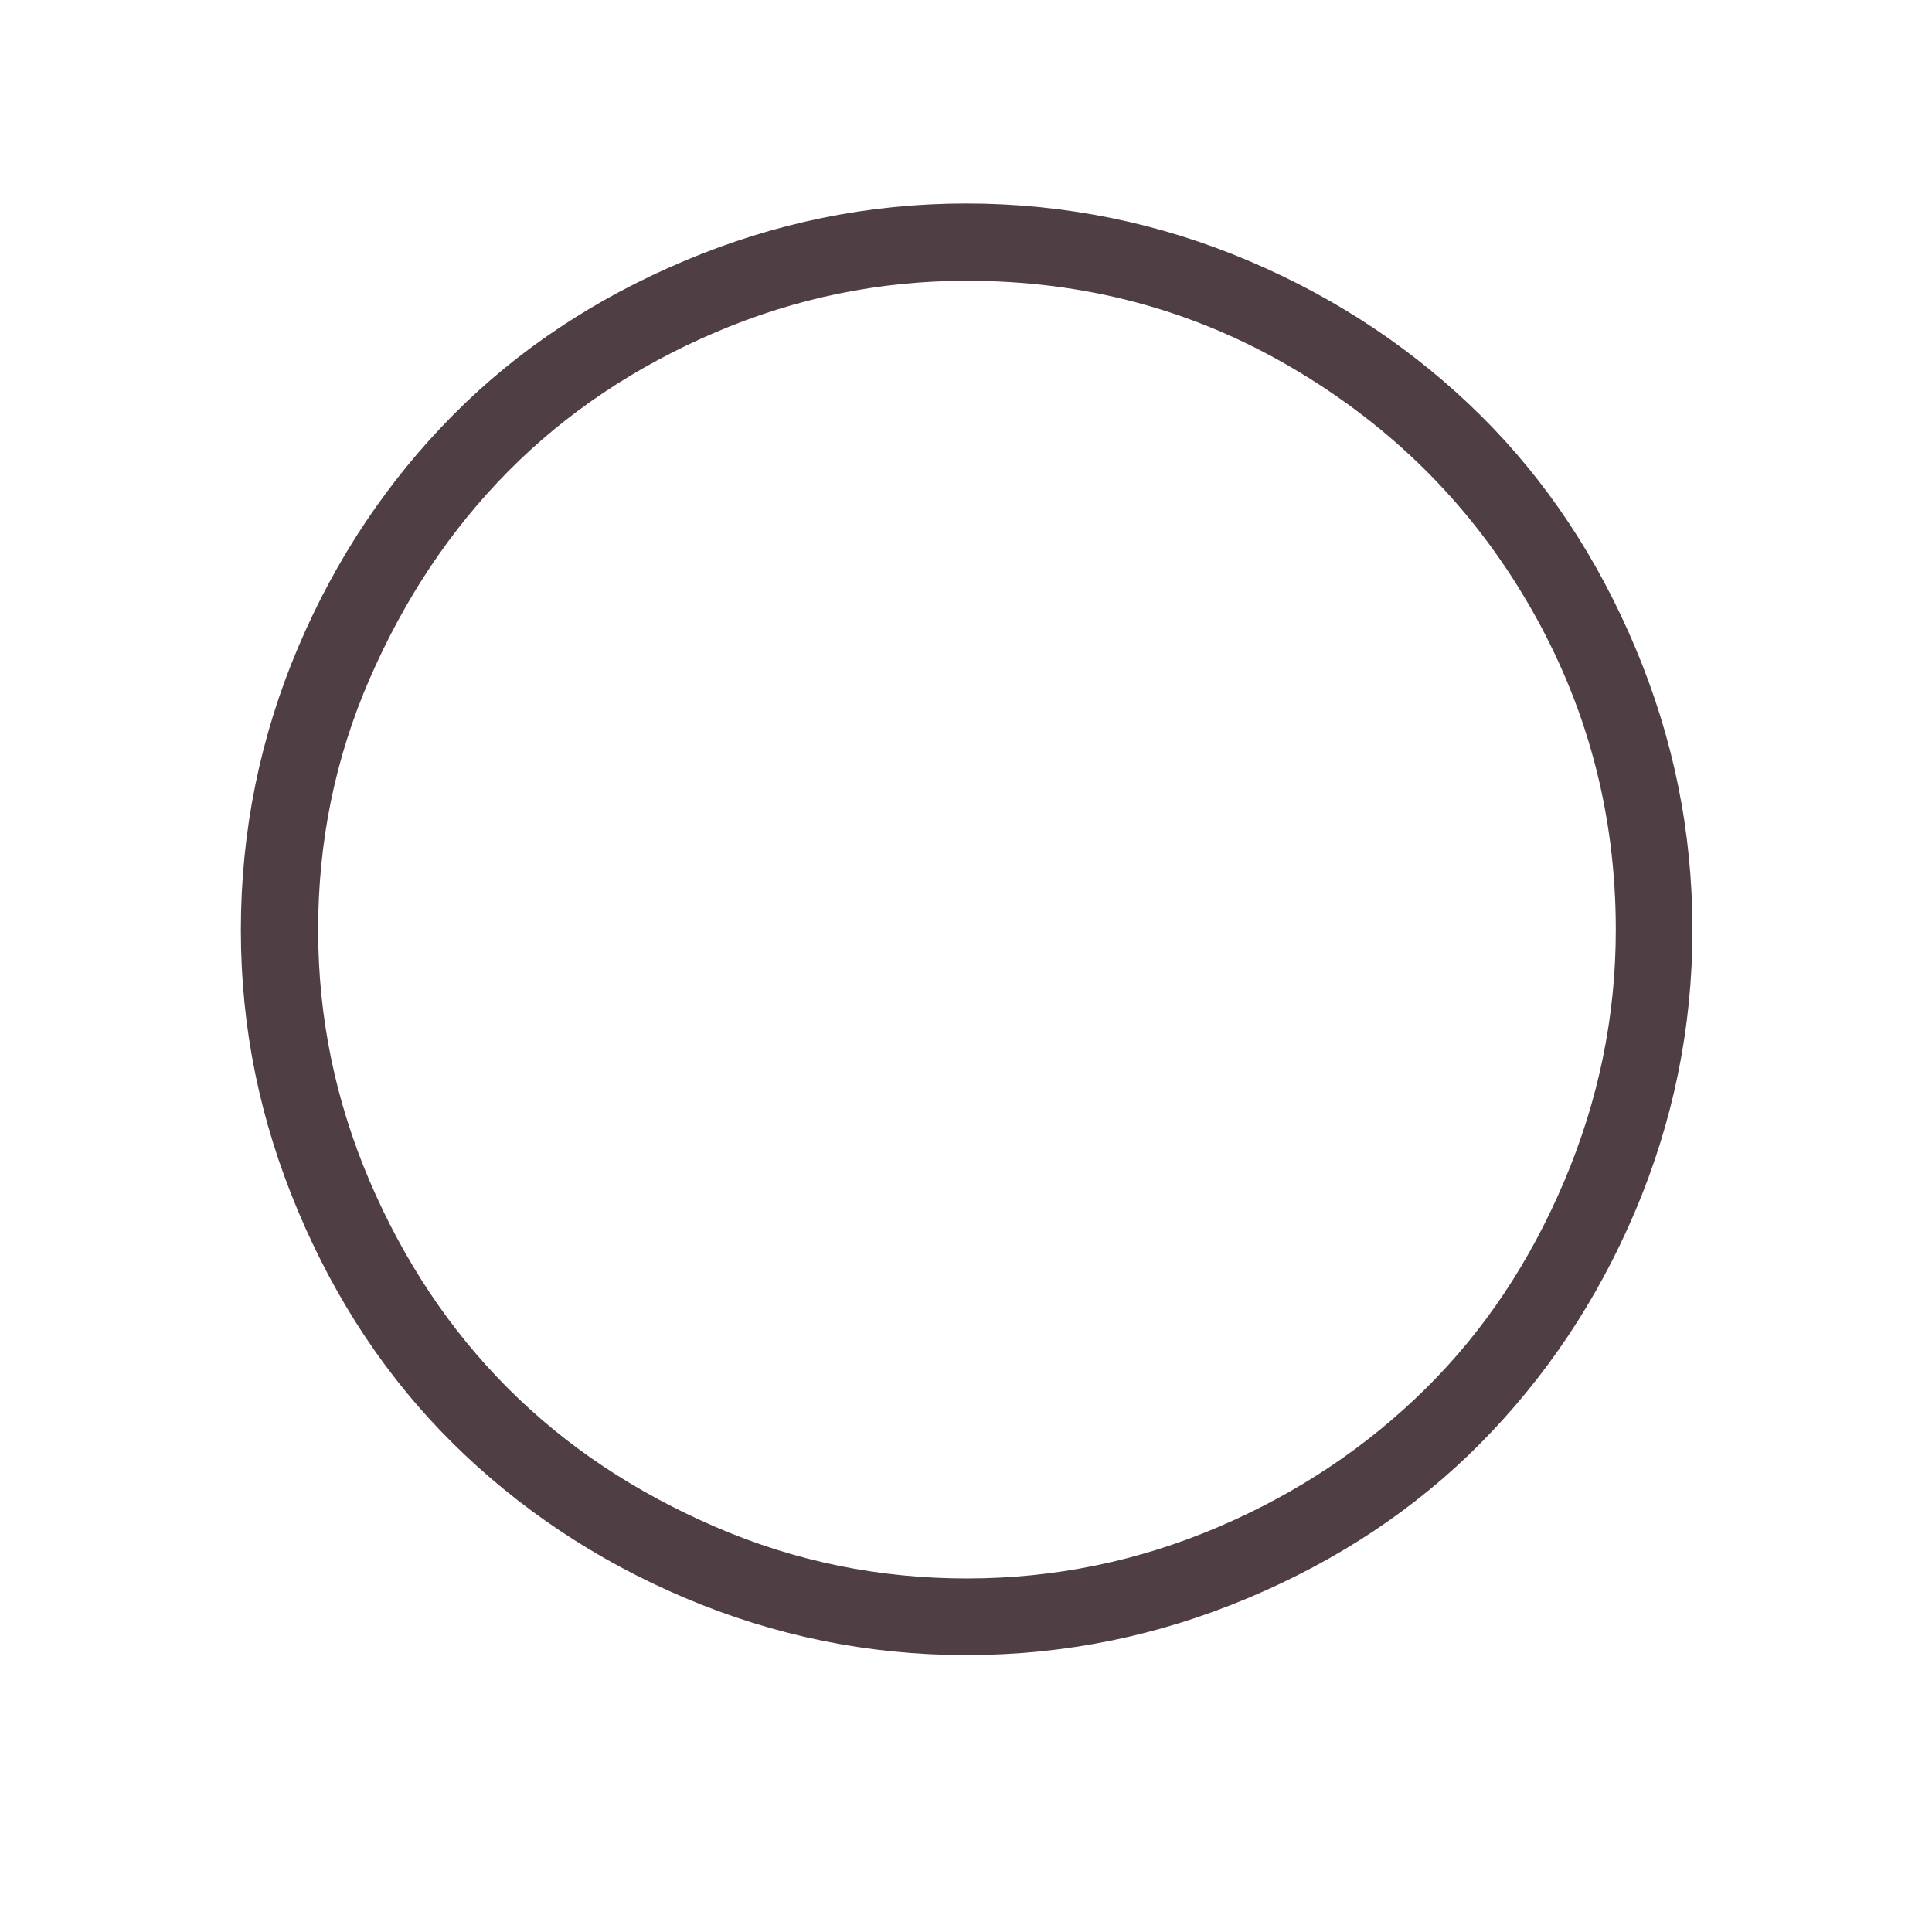
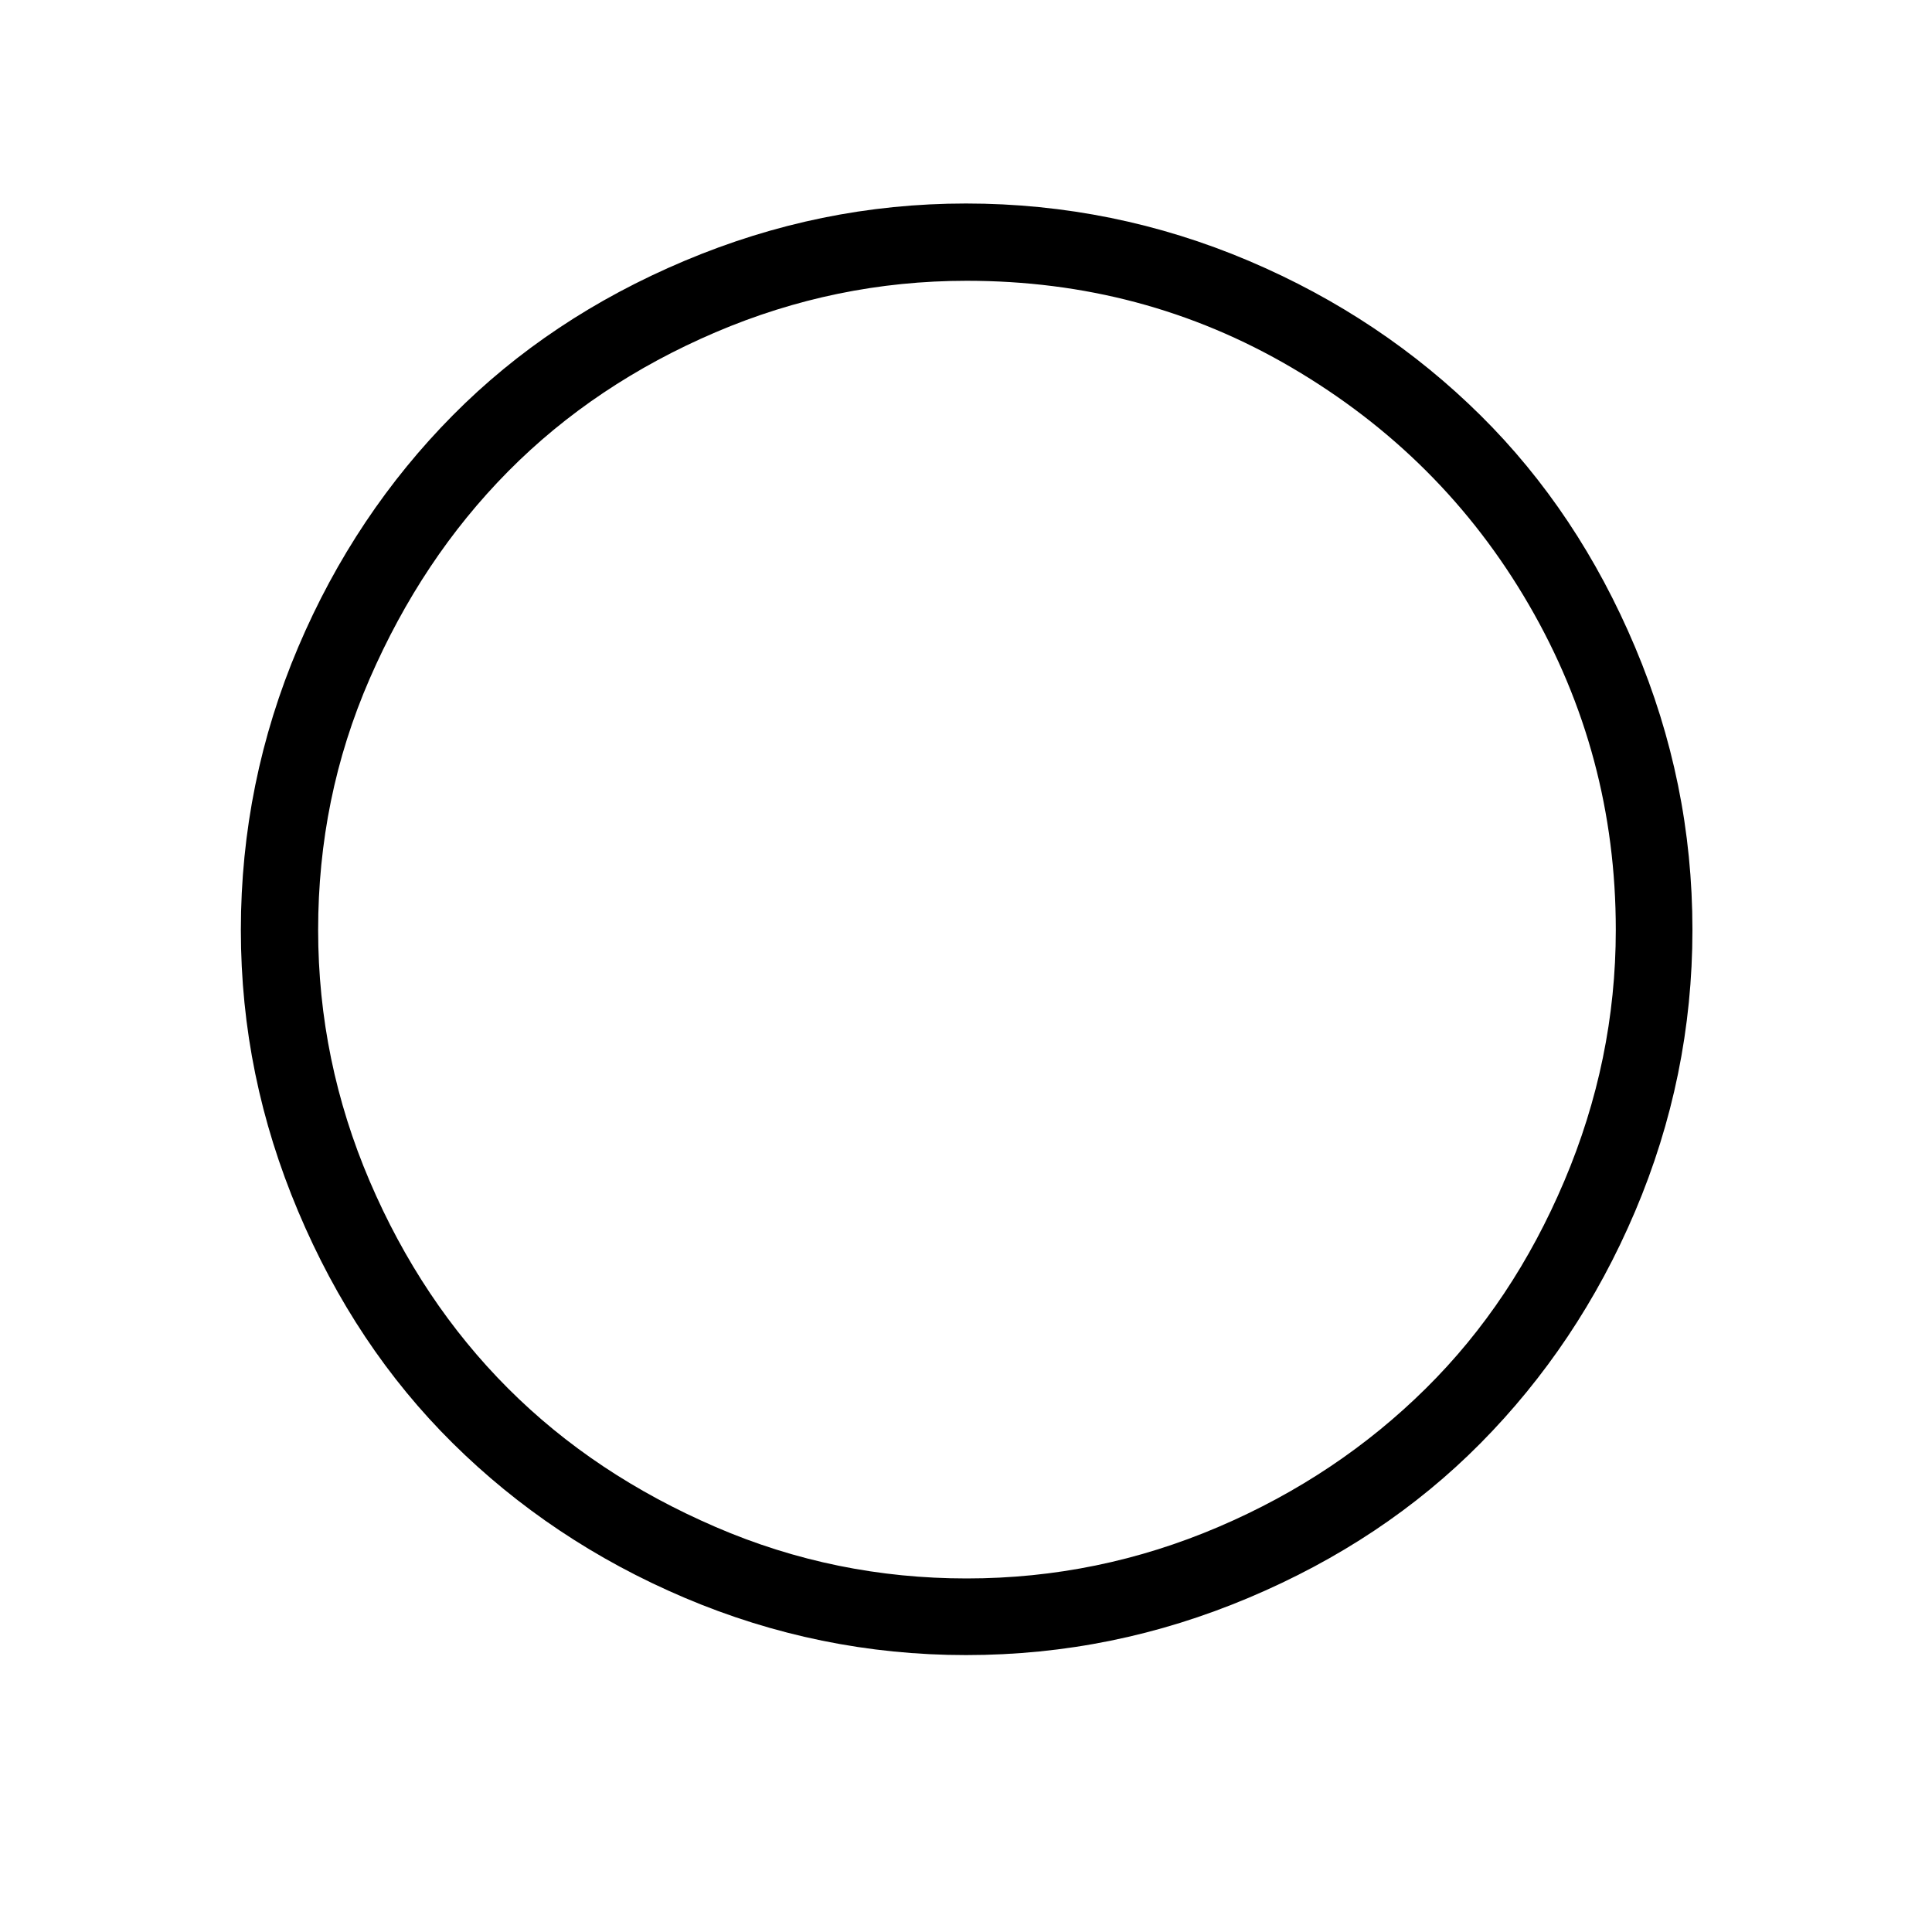
- <svg xmlns="http://www.w3.org/2000/svg" fill="#4F3E44" version="1.1" id="Layer_1" x="0px" y="0px" viewBox="0 0 30 30" style="enable-background:new 0 0 30 30;" xml:space="preserve">
+ <svg xmlns="http://www.w3.org/2000/svg" version="1.1" id="Layer_1" x="0px" y="0px" viewBox="0 0 30 30" style="enable-background:new 0 0 30 30;" xml:space="preserve">
  <path d="M3.74,14.44c0-1.53,0.3-3,0.89-4.39s1.4-2.59,2.4-3.6s2.2-1.81,3.6-2.4s2.85-0.89,4.37-0.89c1.53,0,3,0.3,4.39,0.89  s2.59,1.4,3.6,2.4s1.81,2.2,2.4,3.6s0.89,2.85,0.89,4.39c0,1.52-0.3,2.98-0.89,4.37s-1.4,2.59-2.4,3.6s-2.2,1.81-3.6,2.4  s-2.85,0.89-4.39,0.89c-1.52,0-2.98-0.3-4.37-0.89s-2.59-1.4-3.6-2.4s-1.81-2.2-2.4-3.6S3.74,15.97,3.74,14.44z M4.94,14.44  c0,1.36,0.27,2.66,0.8,3.9s1.25,2.32,2.15,3.22s1.97,1.61,3.22,2.15s2.55,0.8,3.9,0.8c1.37,0,2.67-0.27,3.91-0.8  s2.31-1.25,3.22-2.15s1.62-1.97,2.15-3.22s0.8-2.55,0.8-3.9c0-1.82-0.45-3.5-1.35-5.05s-2.13-2.77-3.68-3.68s-3.23-1.35-5.05-1.35  c-1.36,0-2.66,0.27-3.9,0.8S8.79,6.41,7.89,7.32s-1.61,1.98-2.15,3.22S4.94,13.08,4.94,14.44z" />
</svg>
